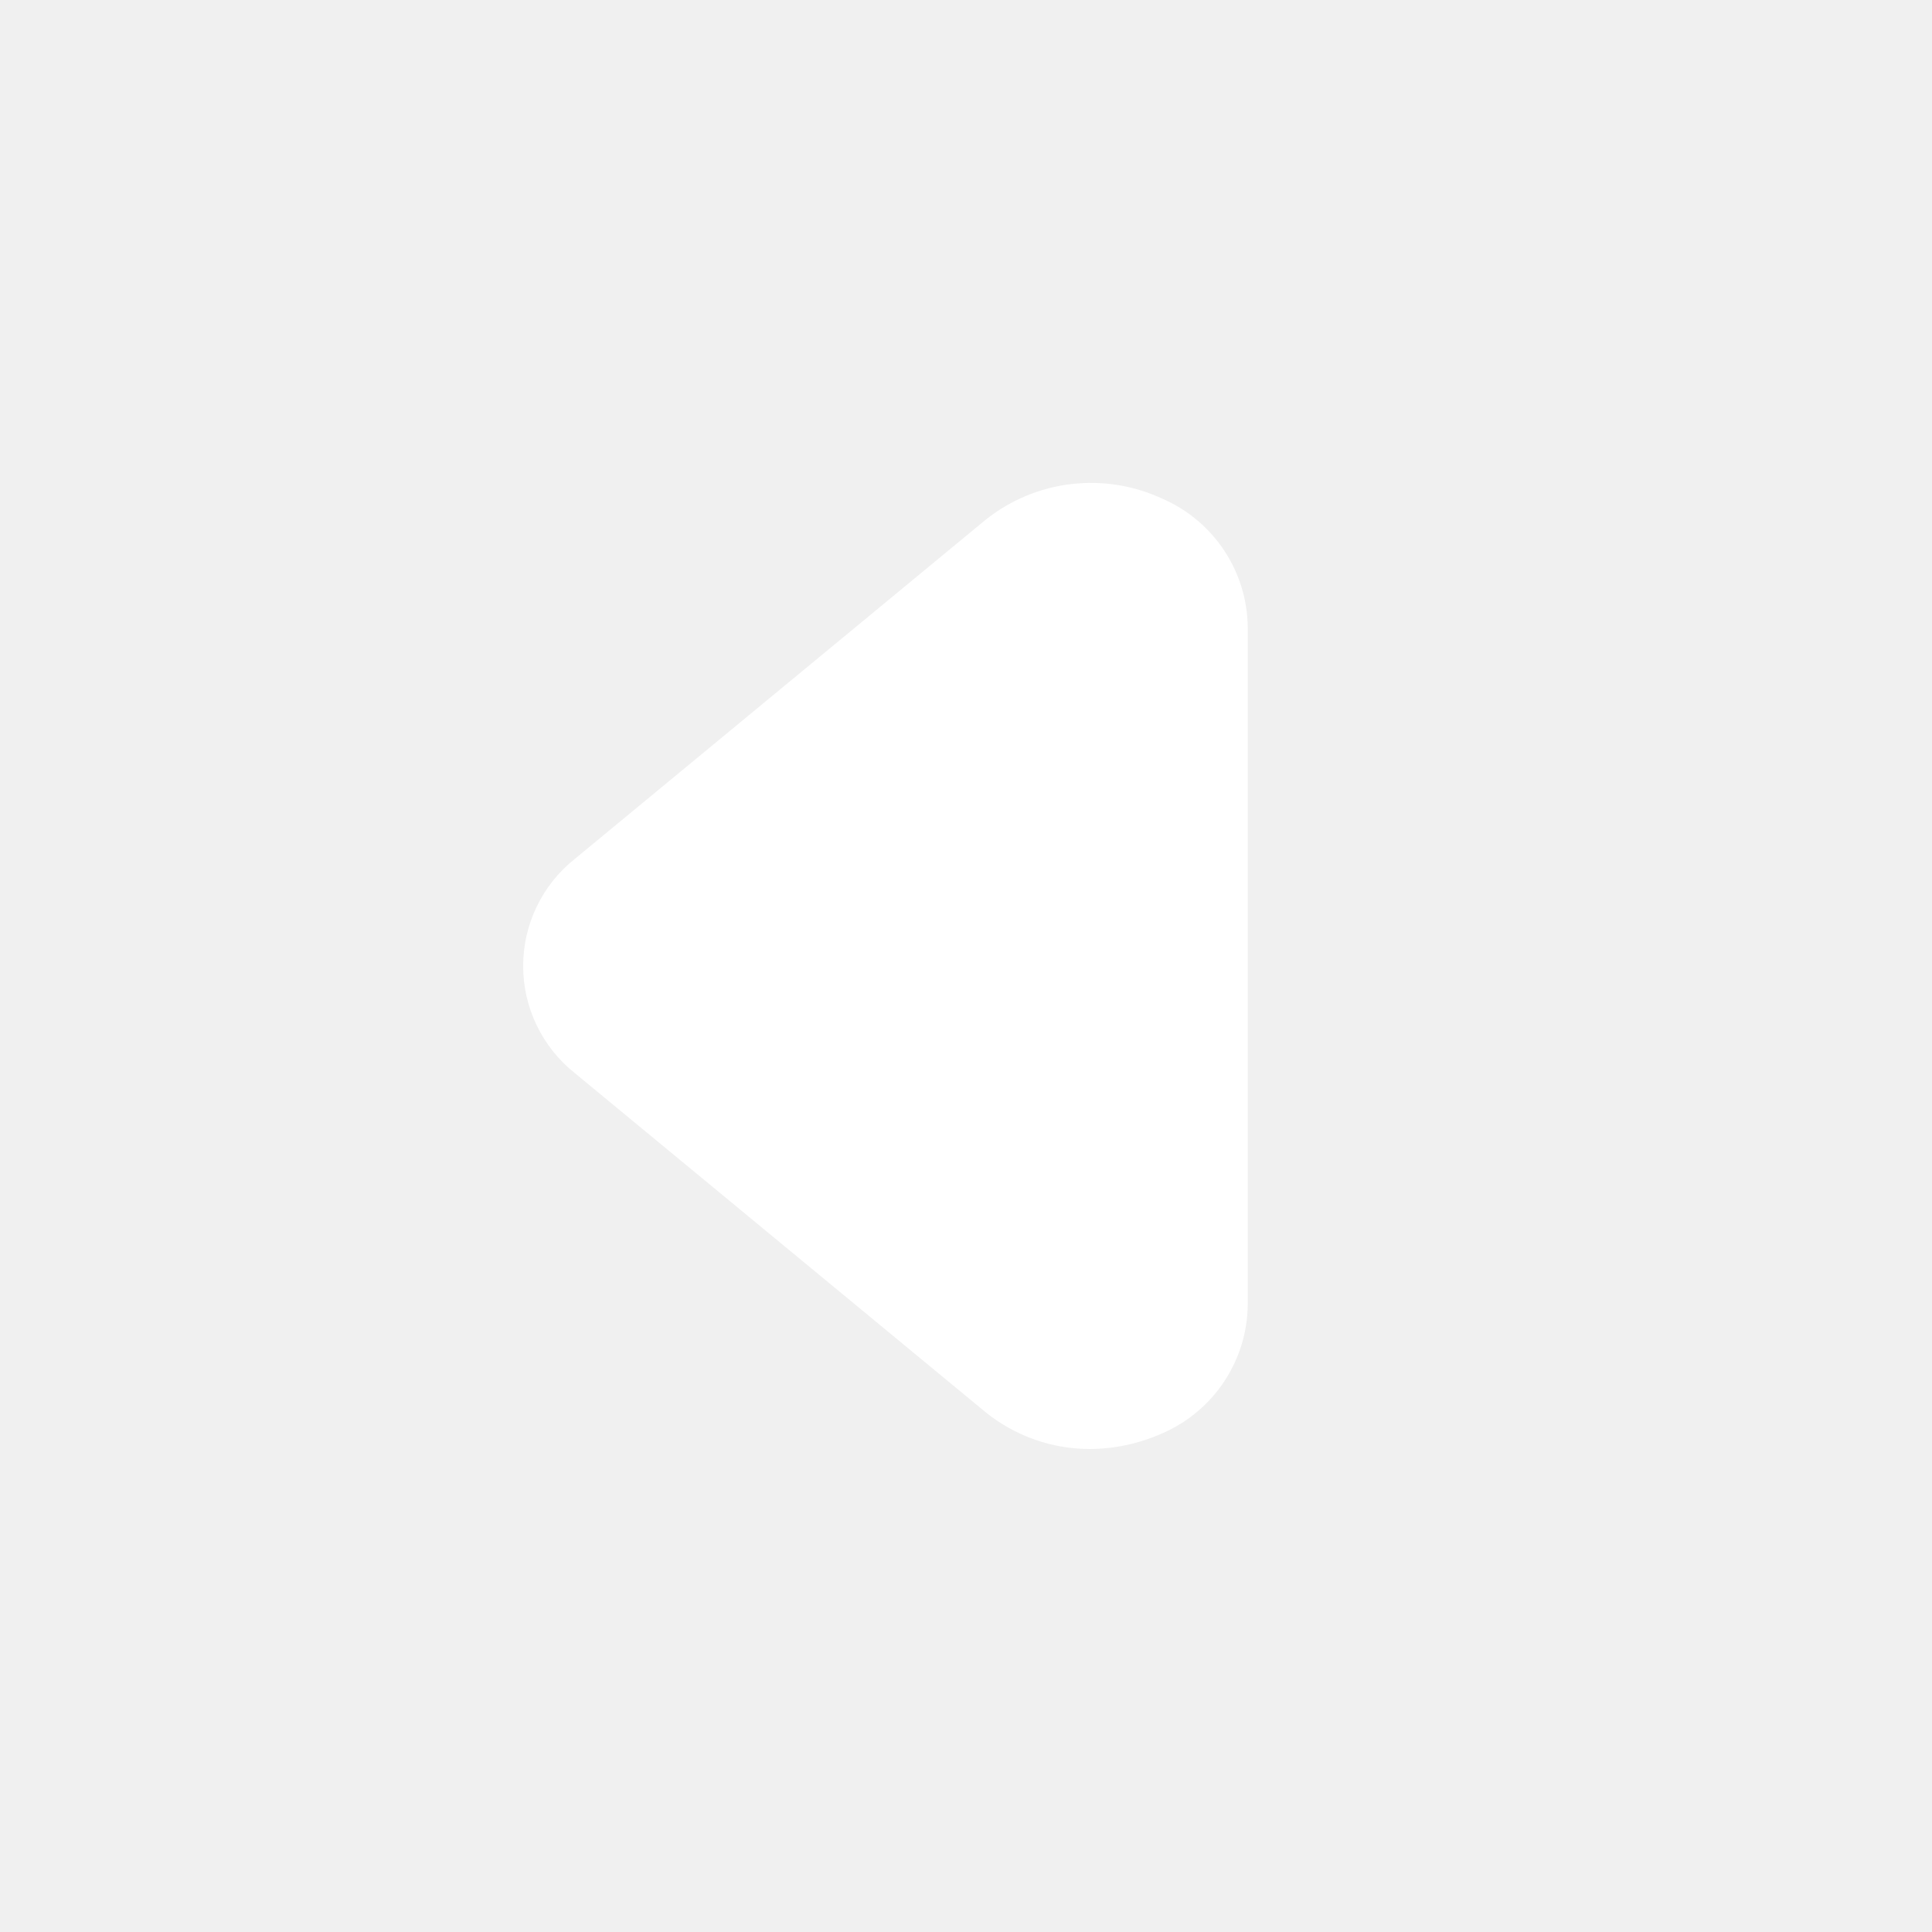
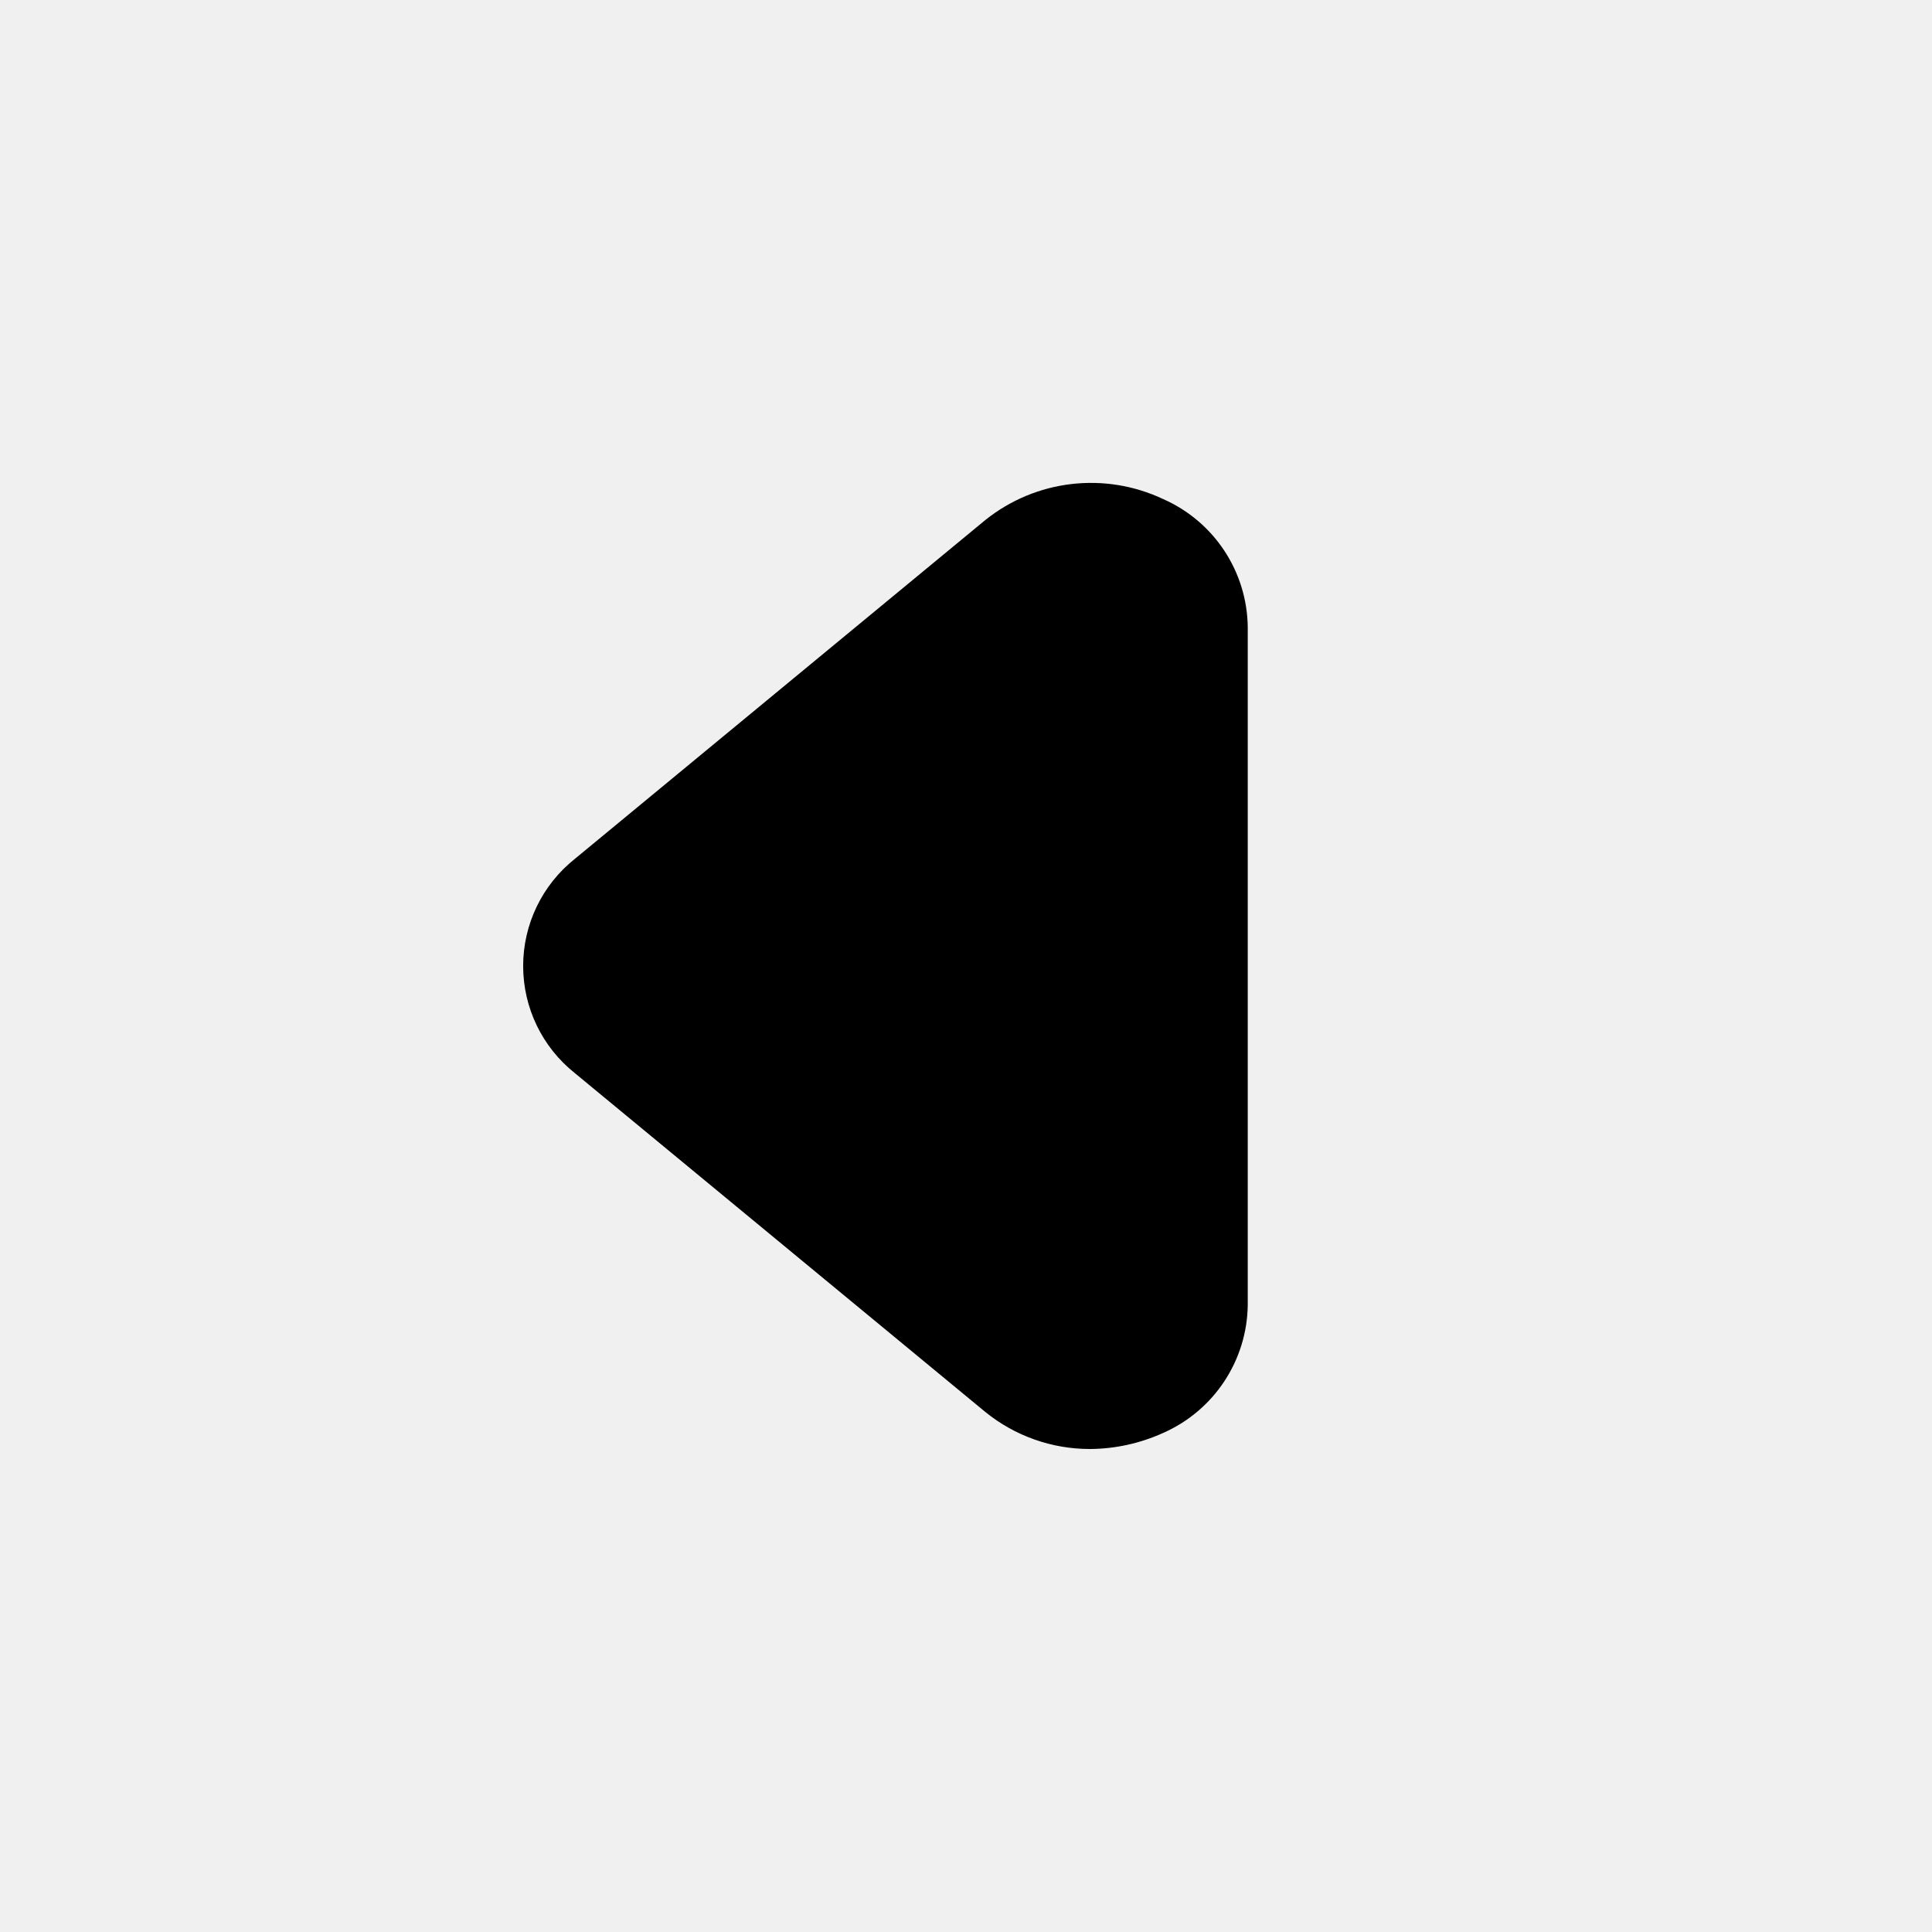
- <svg xmlns="http://www.w3.org/2000/svg" fill="#ffffff" viewBox="0 0 24 24">
+ <svg xmlns="http://www.w3.org/2000/svg" fill="#000000" viewBox="0 0 24 24">
  <g data-name="Layer 2">
    <g data-name="arrow-left">
      <rect width="24" height="24" opacity="0" />
      <path d="M13.54 18a2.06 2.06 0 0 1-1.3-.46l-5.1-4.21a1.7 1.7 0 0 1 0-2.66l5.1-4.21a2.1 2.1 0 0 1 2.21-.26 1.76 1.76 0 0 1 1.05 1.59v8.42a1.76 1.76 0 0 1-1.05 1.59 2.23 2.23 0 0 1-.91.2z" />
    </g>
  </g>
</svg>
